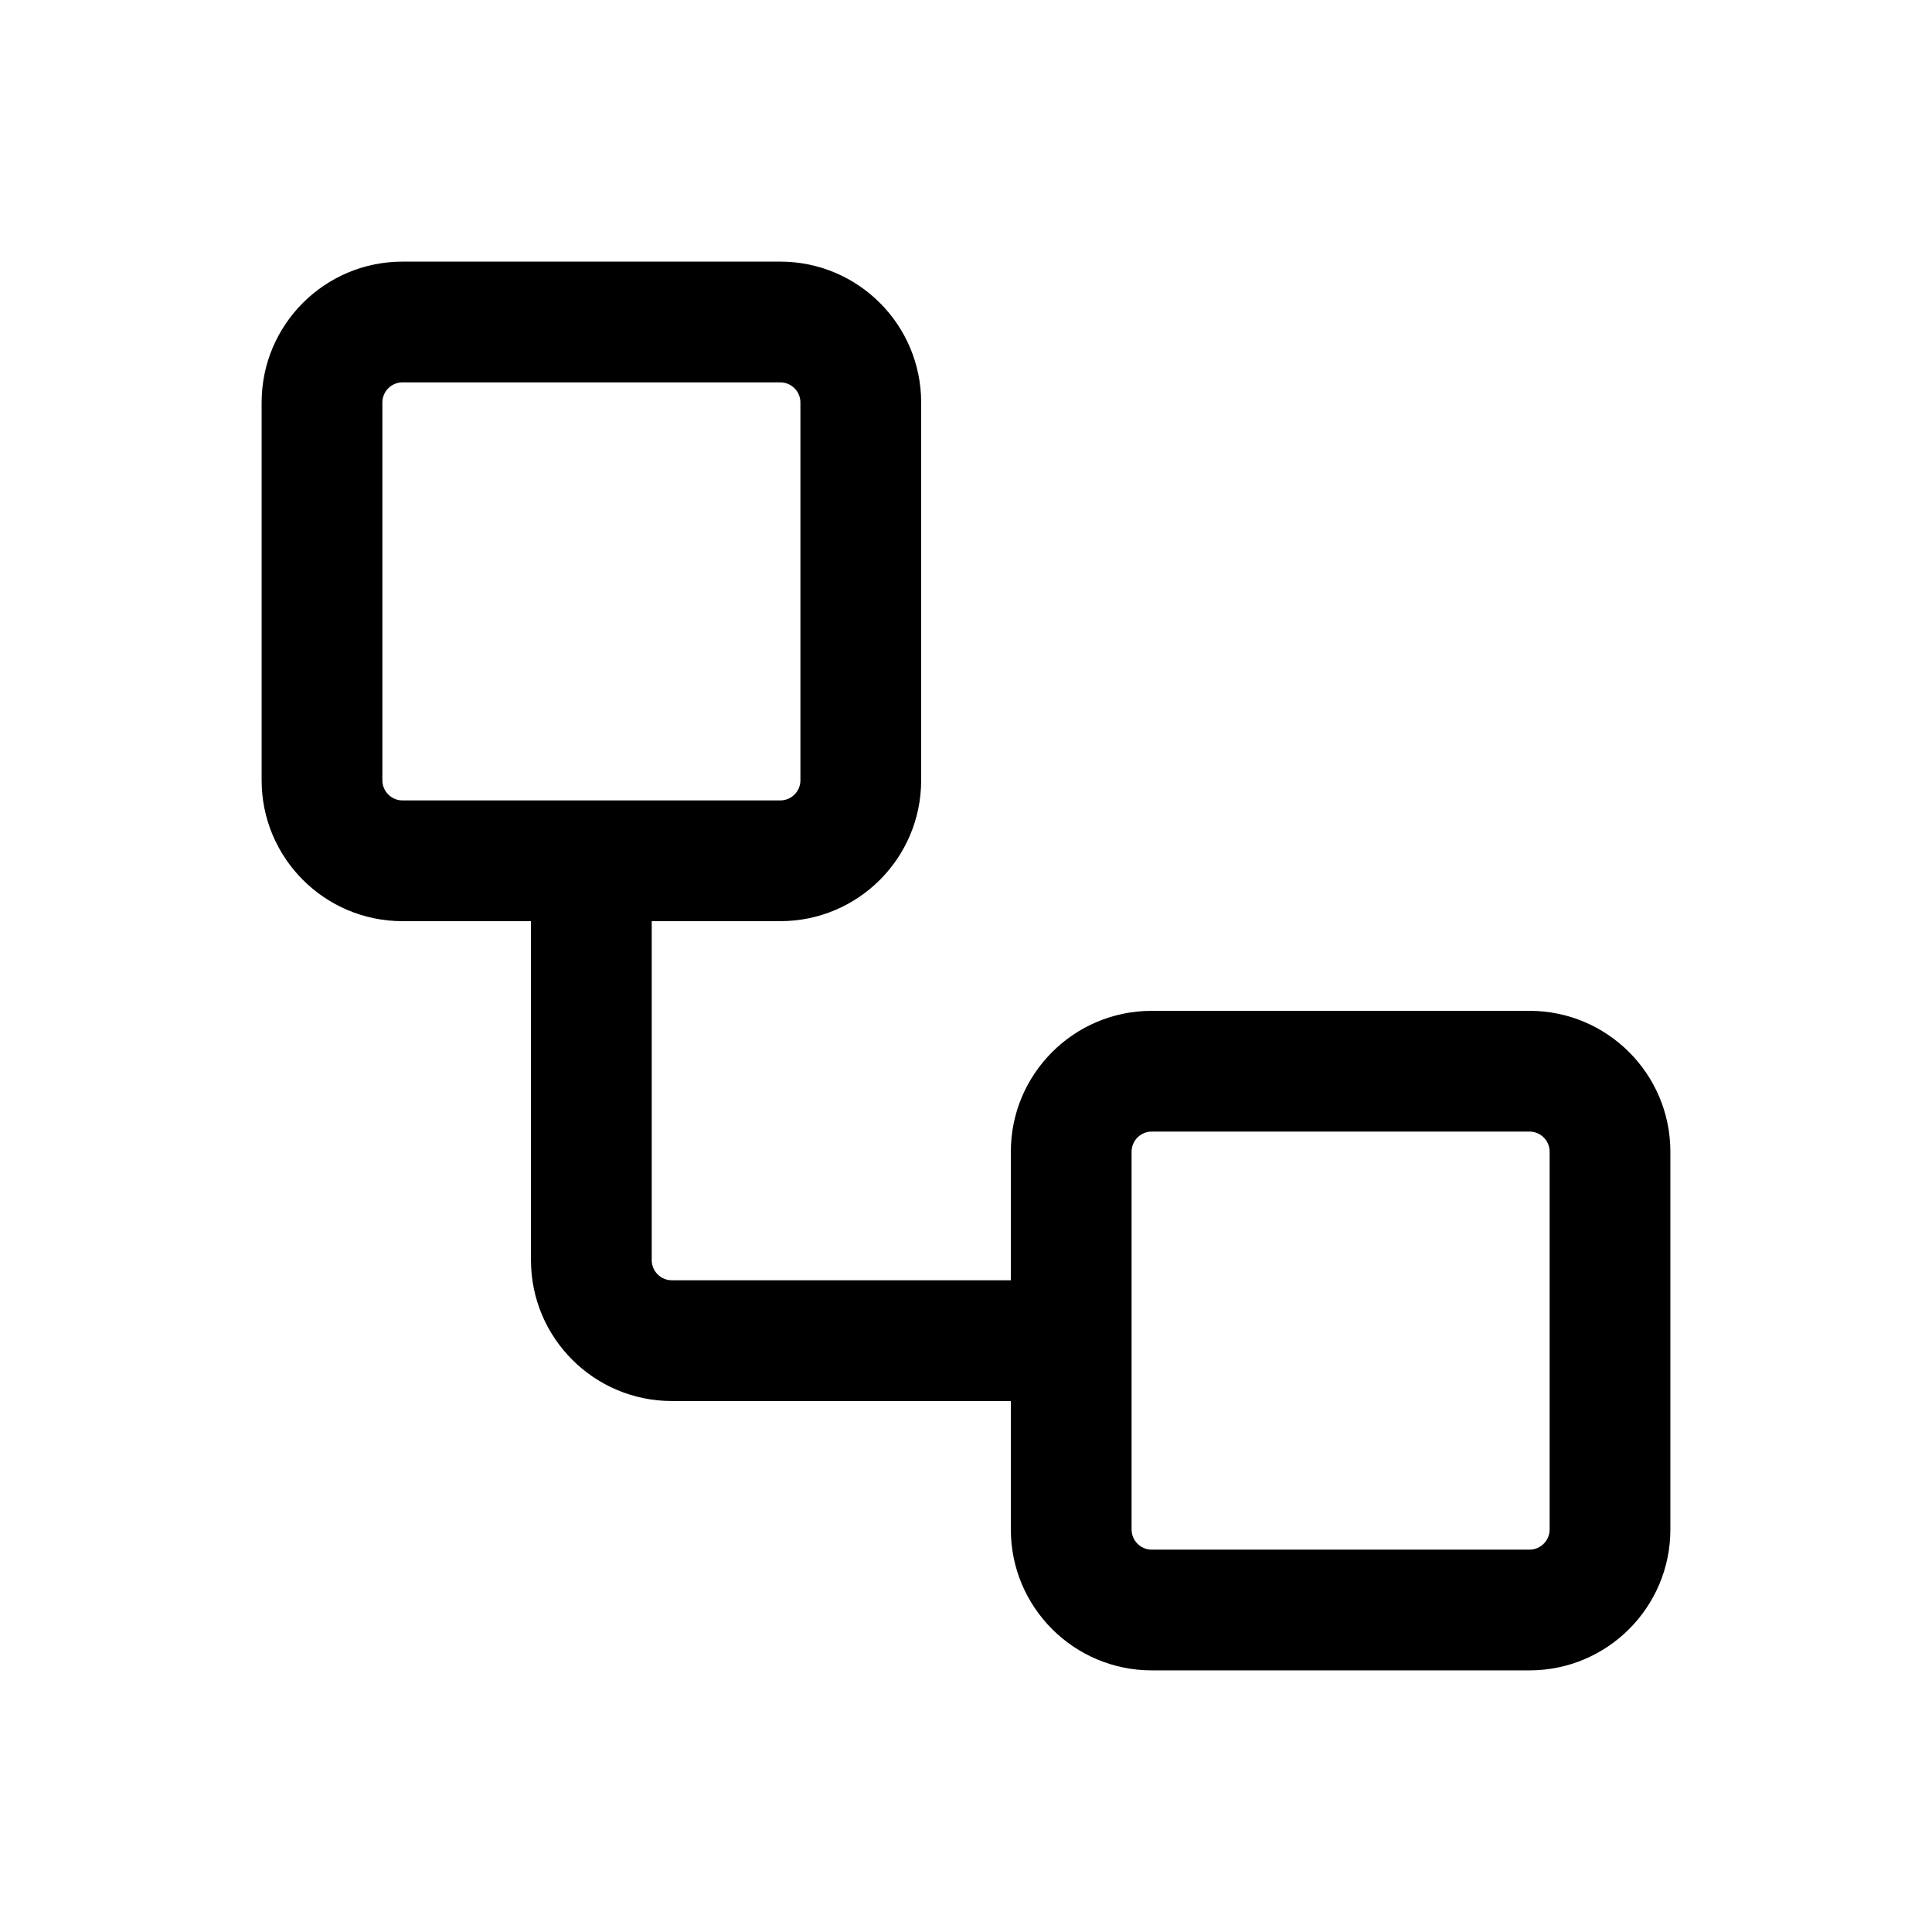
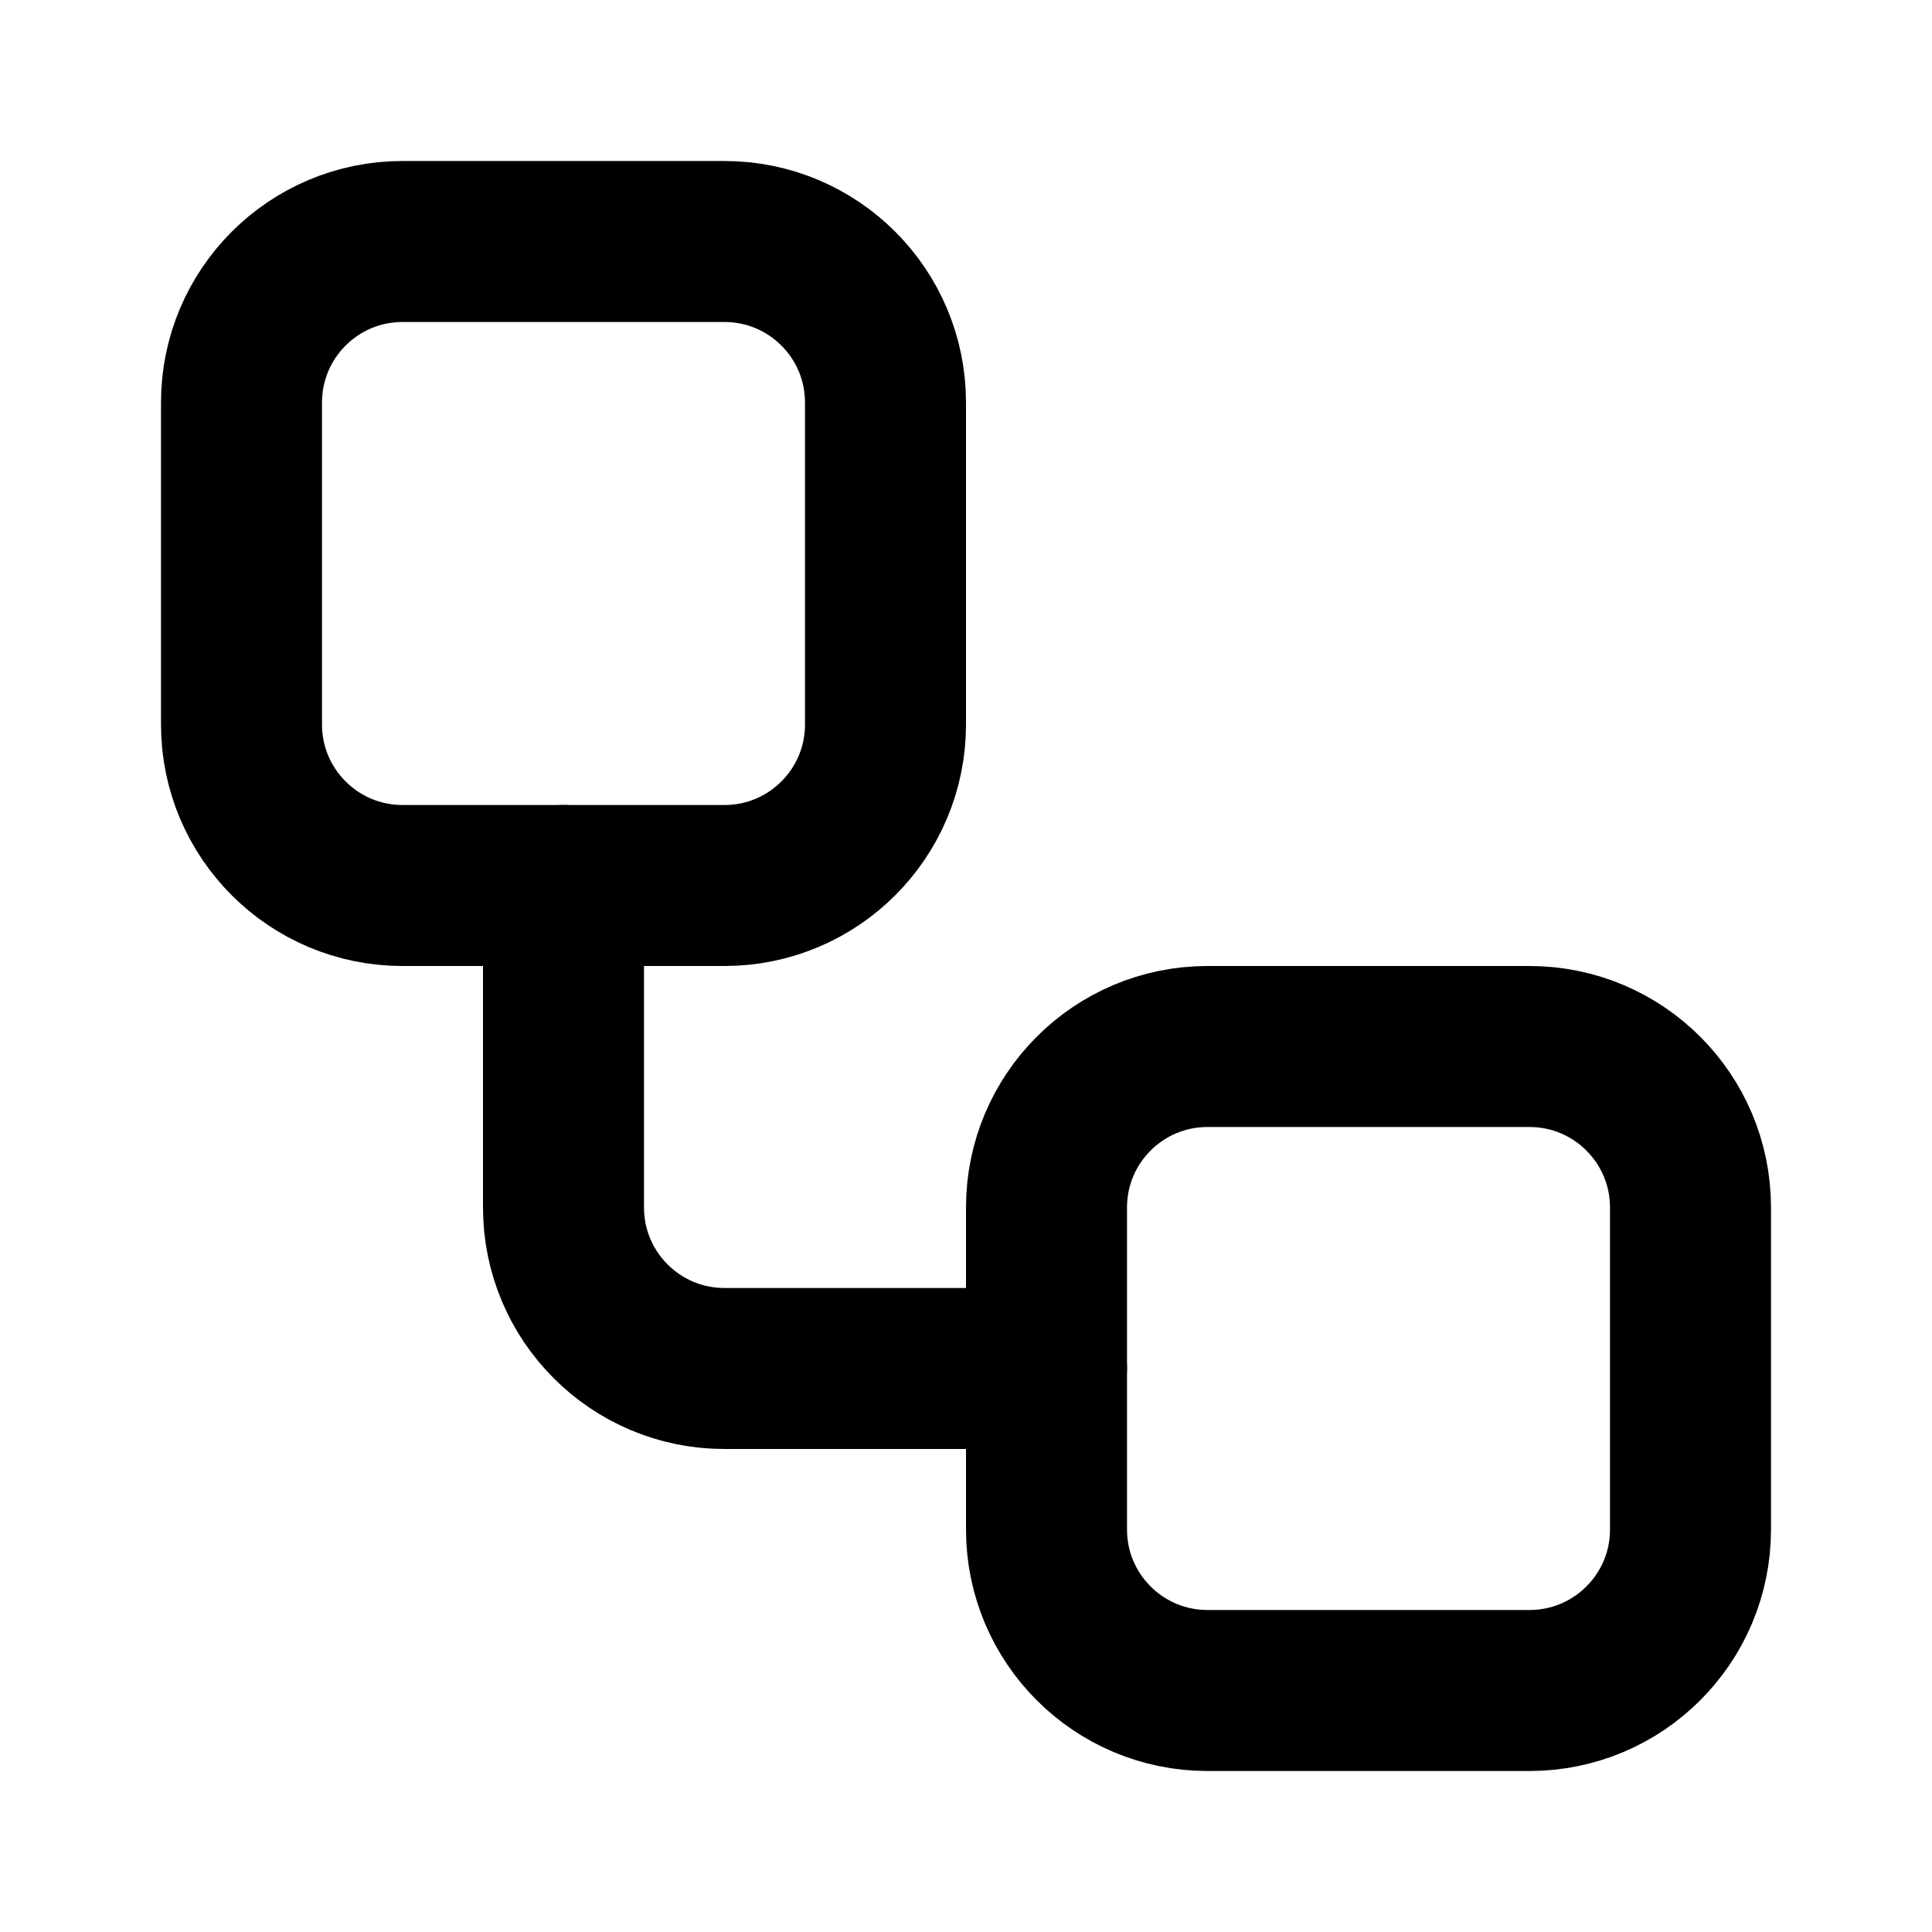
- <svg xmlns="http://www.w3.org/2000/svg" viewBox="0 0 24 24" fill="none">
-   <path fill-rule="evenodd" clip-rule="evenodd" d="M3.25 5C3.25 4.034 4.034 3.25 5 3.25H9.693C10.659 3.25 11.443 4.034 11.443 5V9.693C11.443 10.659 10.659 11.443 9.693 11.443H8.096V15.654C8.096 15.792 8.208 15.904 8.346 15.904H12.557V14.307C12.557 13.341 13.341 12.557 14.307 12.557H19C19.966 12.557 20.75 13.341 20.75 14.307V19C20.75 19.966 19.966 20.75 19 20.75H14.307C13.341 20.75 12.557 19.966 12.557 19V17.404H8.346C7.38 17.404 6.596 16.62 6.596 15.654V11.443H5C4.034 11.443 3.25 10.659 3.25 9.693V5ZM5 4.75C4.862 4.75 4.75 4.862 4.75 5V9.693C4.75 9.831 4.862 9.943 5 9.943H9.693C9.831 9.943 9.943 9.831 9.943 9.693V5C9.943 4.862 9.831 4.75 9.693 4.75H5ZM14.057 14.307C14.057 14.169 14.169 14.057 14.307 14.057H19C19.138 14.057 19.25 14.169 19.25 14.307V19C19.25 19.138 19.138 19.25 19 19.25H14.307C14.169 19.25 14.057 19.138 14.057 19V14.307Z" fill="currentColor" />
+ <svg xmlns="http://www.w3.org/2000/svg" viewBox="0 0 24 24" fill="none" stroke="currentColor" stroke-linecap="round" stroke-linejoin="round" stroke-width="2">
+   <rect width="8" height="8" x="3" y="3" rx="2" />
+   <path d="M7 11v4a2 2 0 0 0 2 2h4" />
+   <rect width="8" height="8" x="13" y="13" rx="2" />
</svg>
